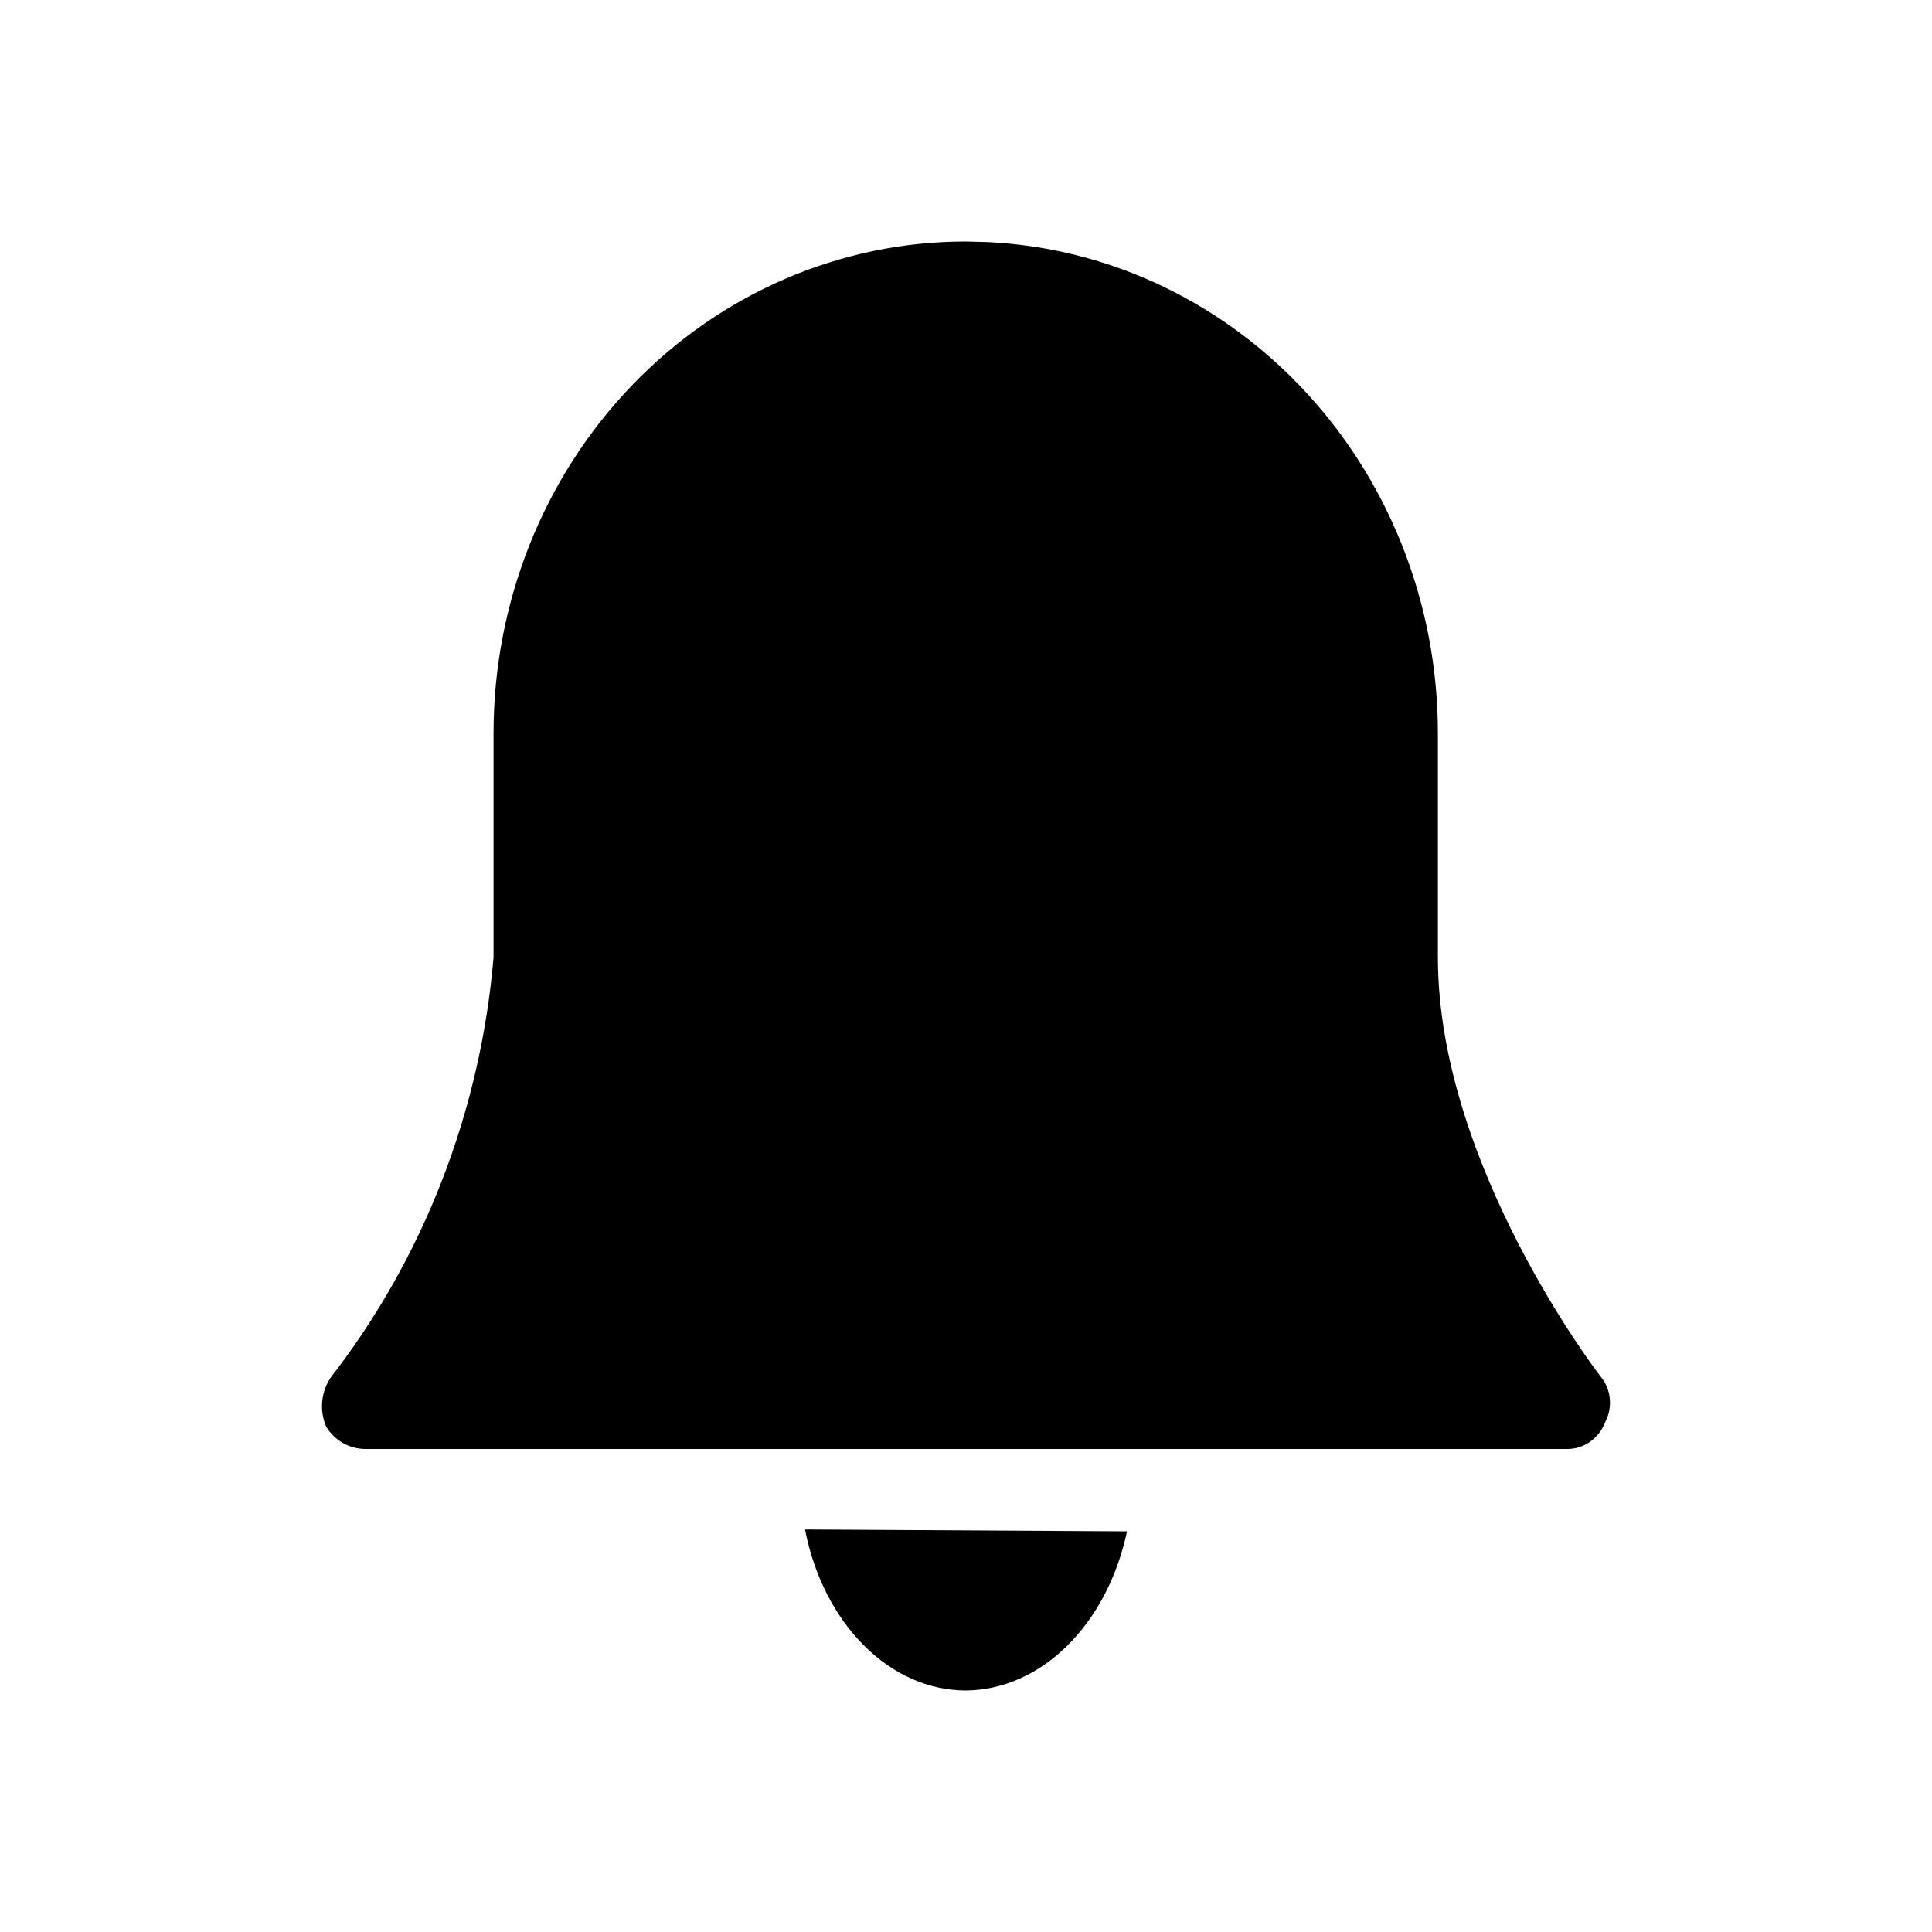
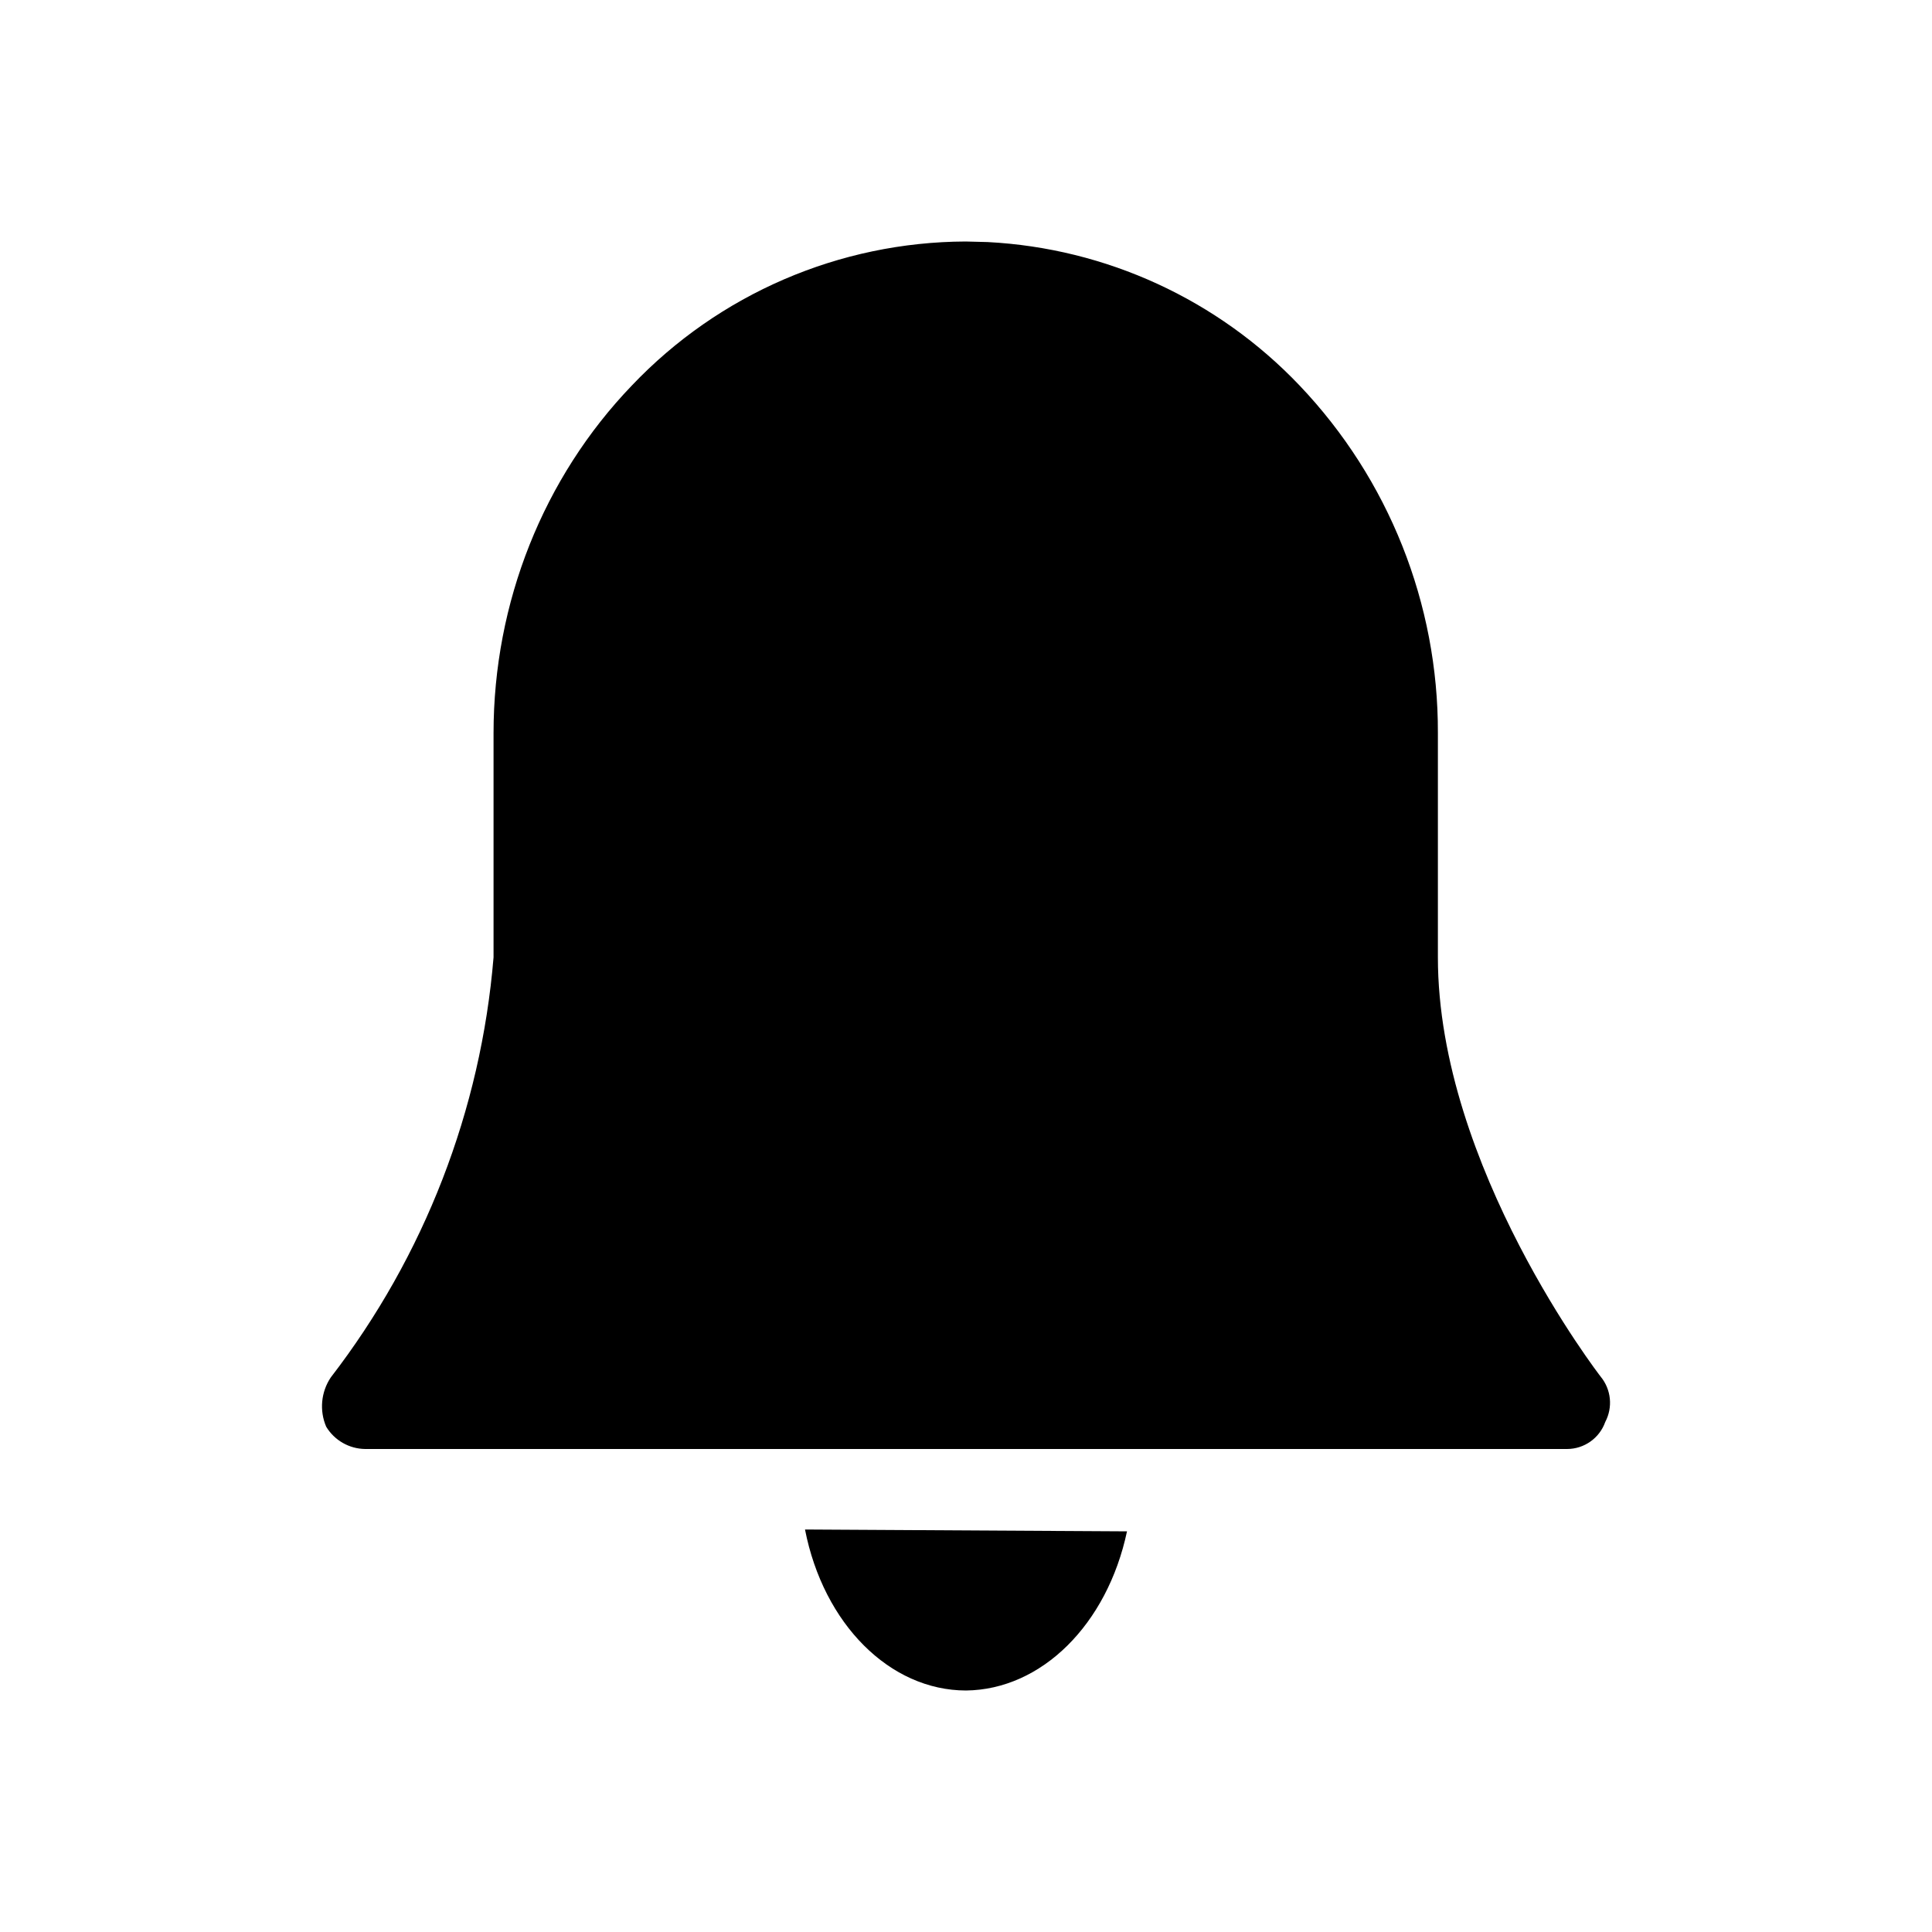
- <svg xmlns="http://www.w3.org/2000/svg" width="24px" height="24px" viewBox="0 0 24 24" version="1.1">
-   <g id="Page-1" stroke="none" stroke-width="1" fill="none" fill-rule="evenodd">
-     <g id="Artboard" transform="translate(-235, -169)" fill="#000000" fill-rule="nonzero">
-       <g id="18.Bell" transform="translate(235, 169)">
-         <path d="M10,19 L14,19.023 C13.754,20.182 12.937,20.99 12,21 C11.054,20.999 10.23,20.175 10,19 L10,19 Z M11.996,3 L12.27,3.007 C13.726,3.077 15.109,3.711 16.144,4.789 C17.244,5.934 17.862,7.487 17.862,9.107 L17.862,9.107 L17.862,11.893 C17.862,14.492 19.884,17.101 19.884,17.101 C20.014,17.257 20.037,17.482 19.941,17.664 C19.865,17.868 19.676,18.002 19.466,18 L19.466,18 L4.536,18 C4.34,17.999 4.158,17.895 4.052,17.723 C3.966,17.523 3.988,17.29 4.109,17.111 C5.265,15.619 5.969,13.803 6.131,11.893 L6.131,11.893 L6.131,9.107 C6.131,7.487 6.749,5.934 7.849,4.789 C8.949,3.643 10.441,3 11.996,3 L11.996,3 Z" id="Bell" />
-       </g>
-     </g>
-   </g>
+ <svg xmlns="http://www.w3.org/2000/svg" width="24" height="24" viewBox="0 0 24 24">
+   <path d="m10 19 4 .023c-.246 1.159-1.063 1.967-2 1.977-.946-.001-1.77-.825-2-2Zm1.996-16 .274.007a5.76 5.76 0 0 1 3.874 1.782 6.236 6.236 0 0 1 1.718 4.318v2.786c0 2.6 2.022 5.208 2.022 5.208a.51.51 0 0 1 .057.563.504.504 0 0 1-.475.336H4.536a.574.574 0 0 1-.484-.277.644.644 0 0 1 .057-.612 9.886 9.886 0 0 0 2.022-5.218V9.107c0-1.62.618-3.173 1.718-4.318A5.75 5.75 0 0 1 11.996 3Z" fill="#000" fill-rule="nonzero" />
</svg>
